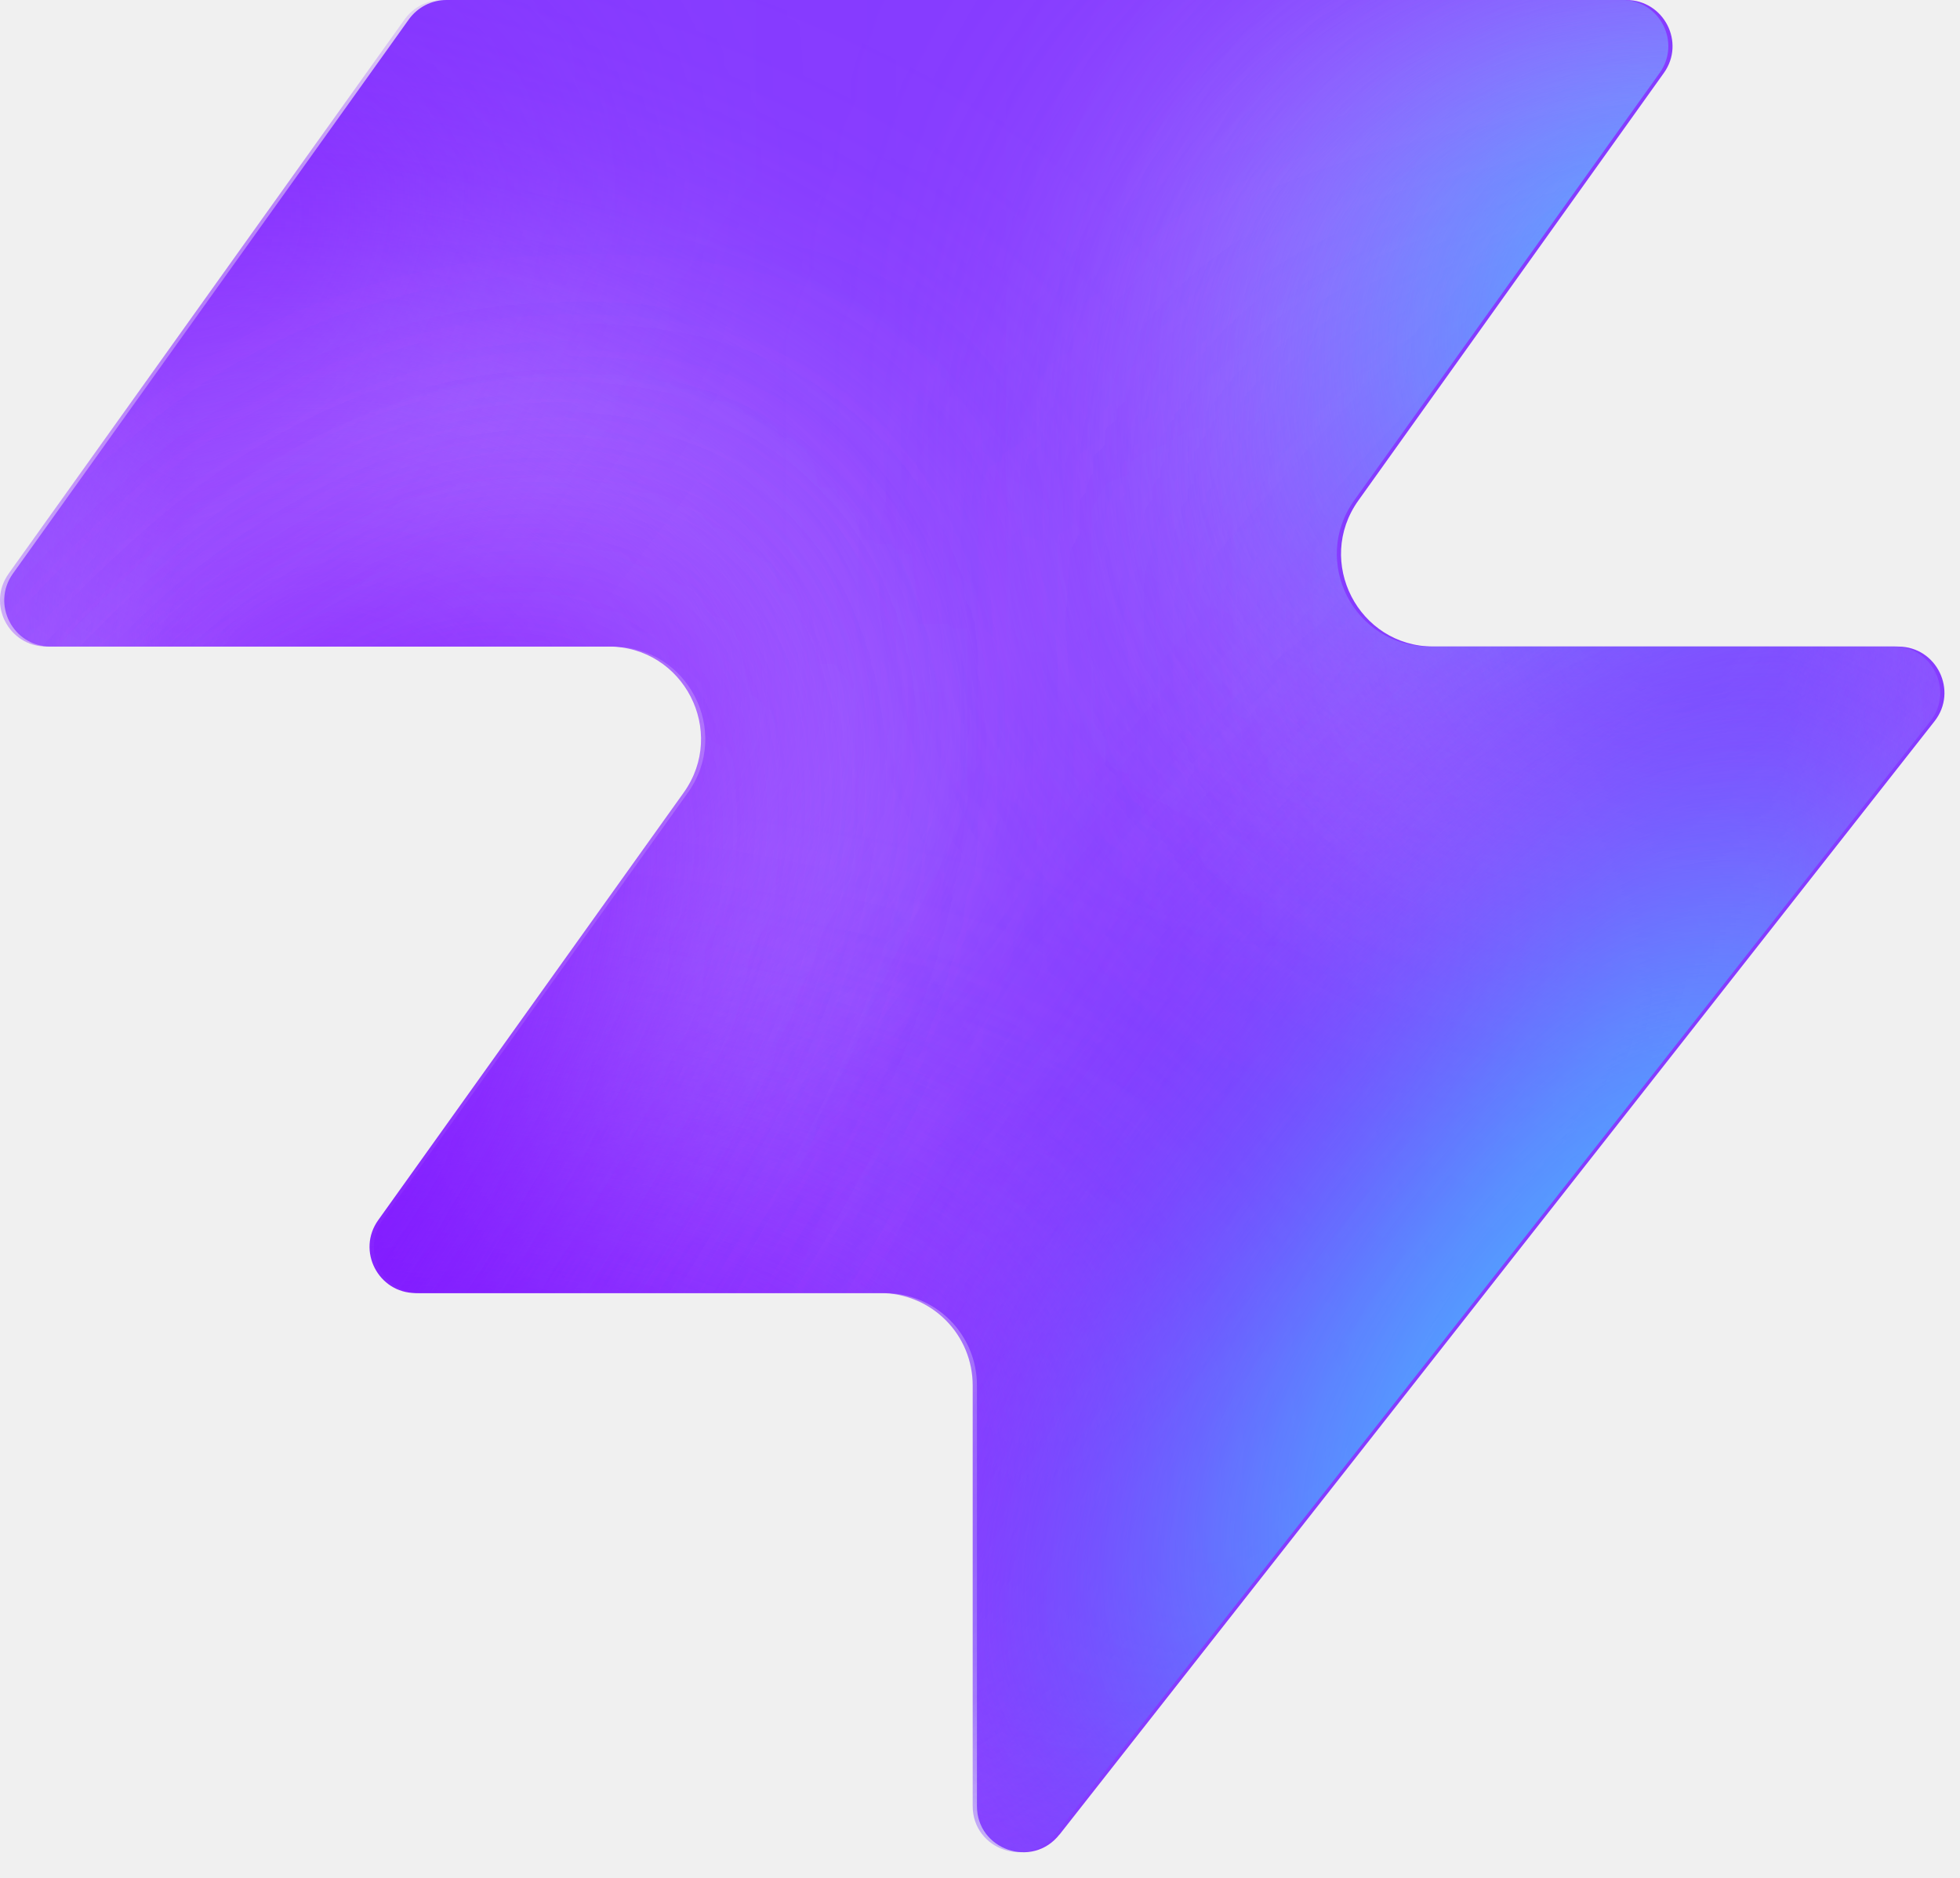
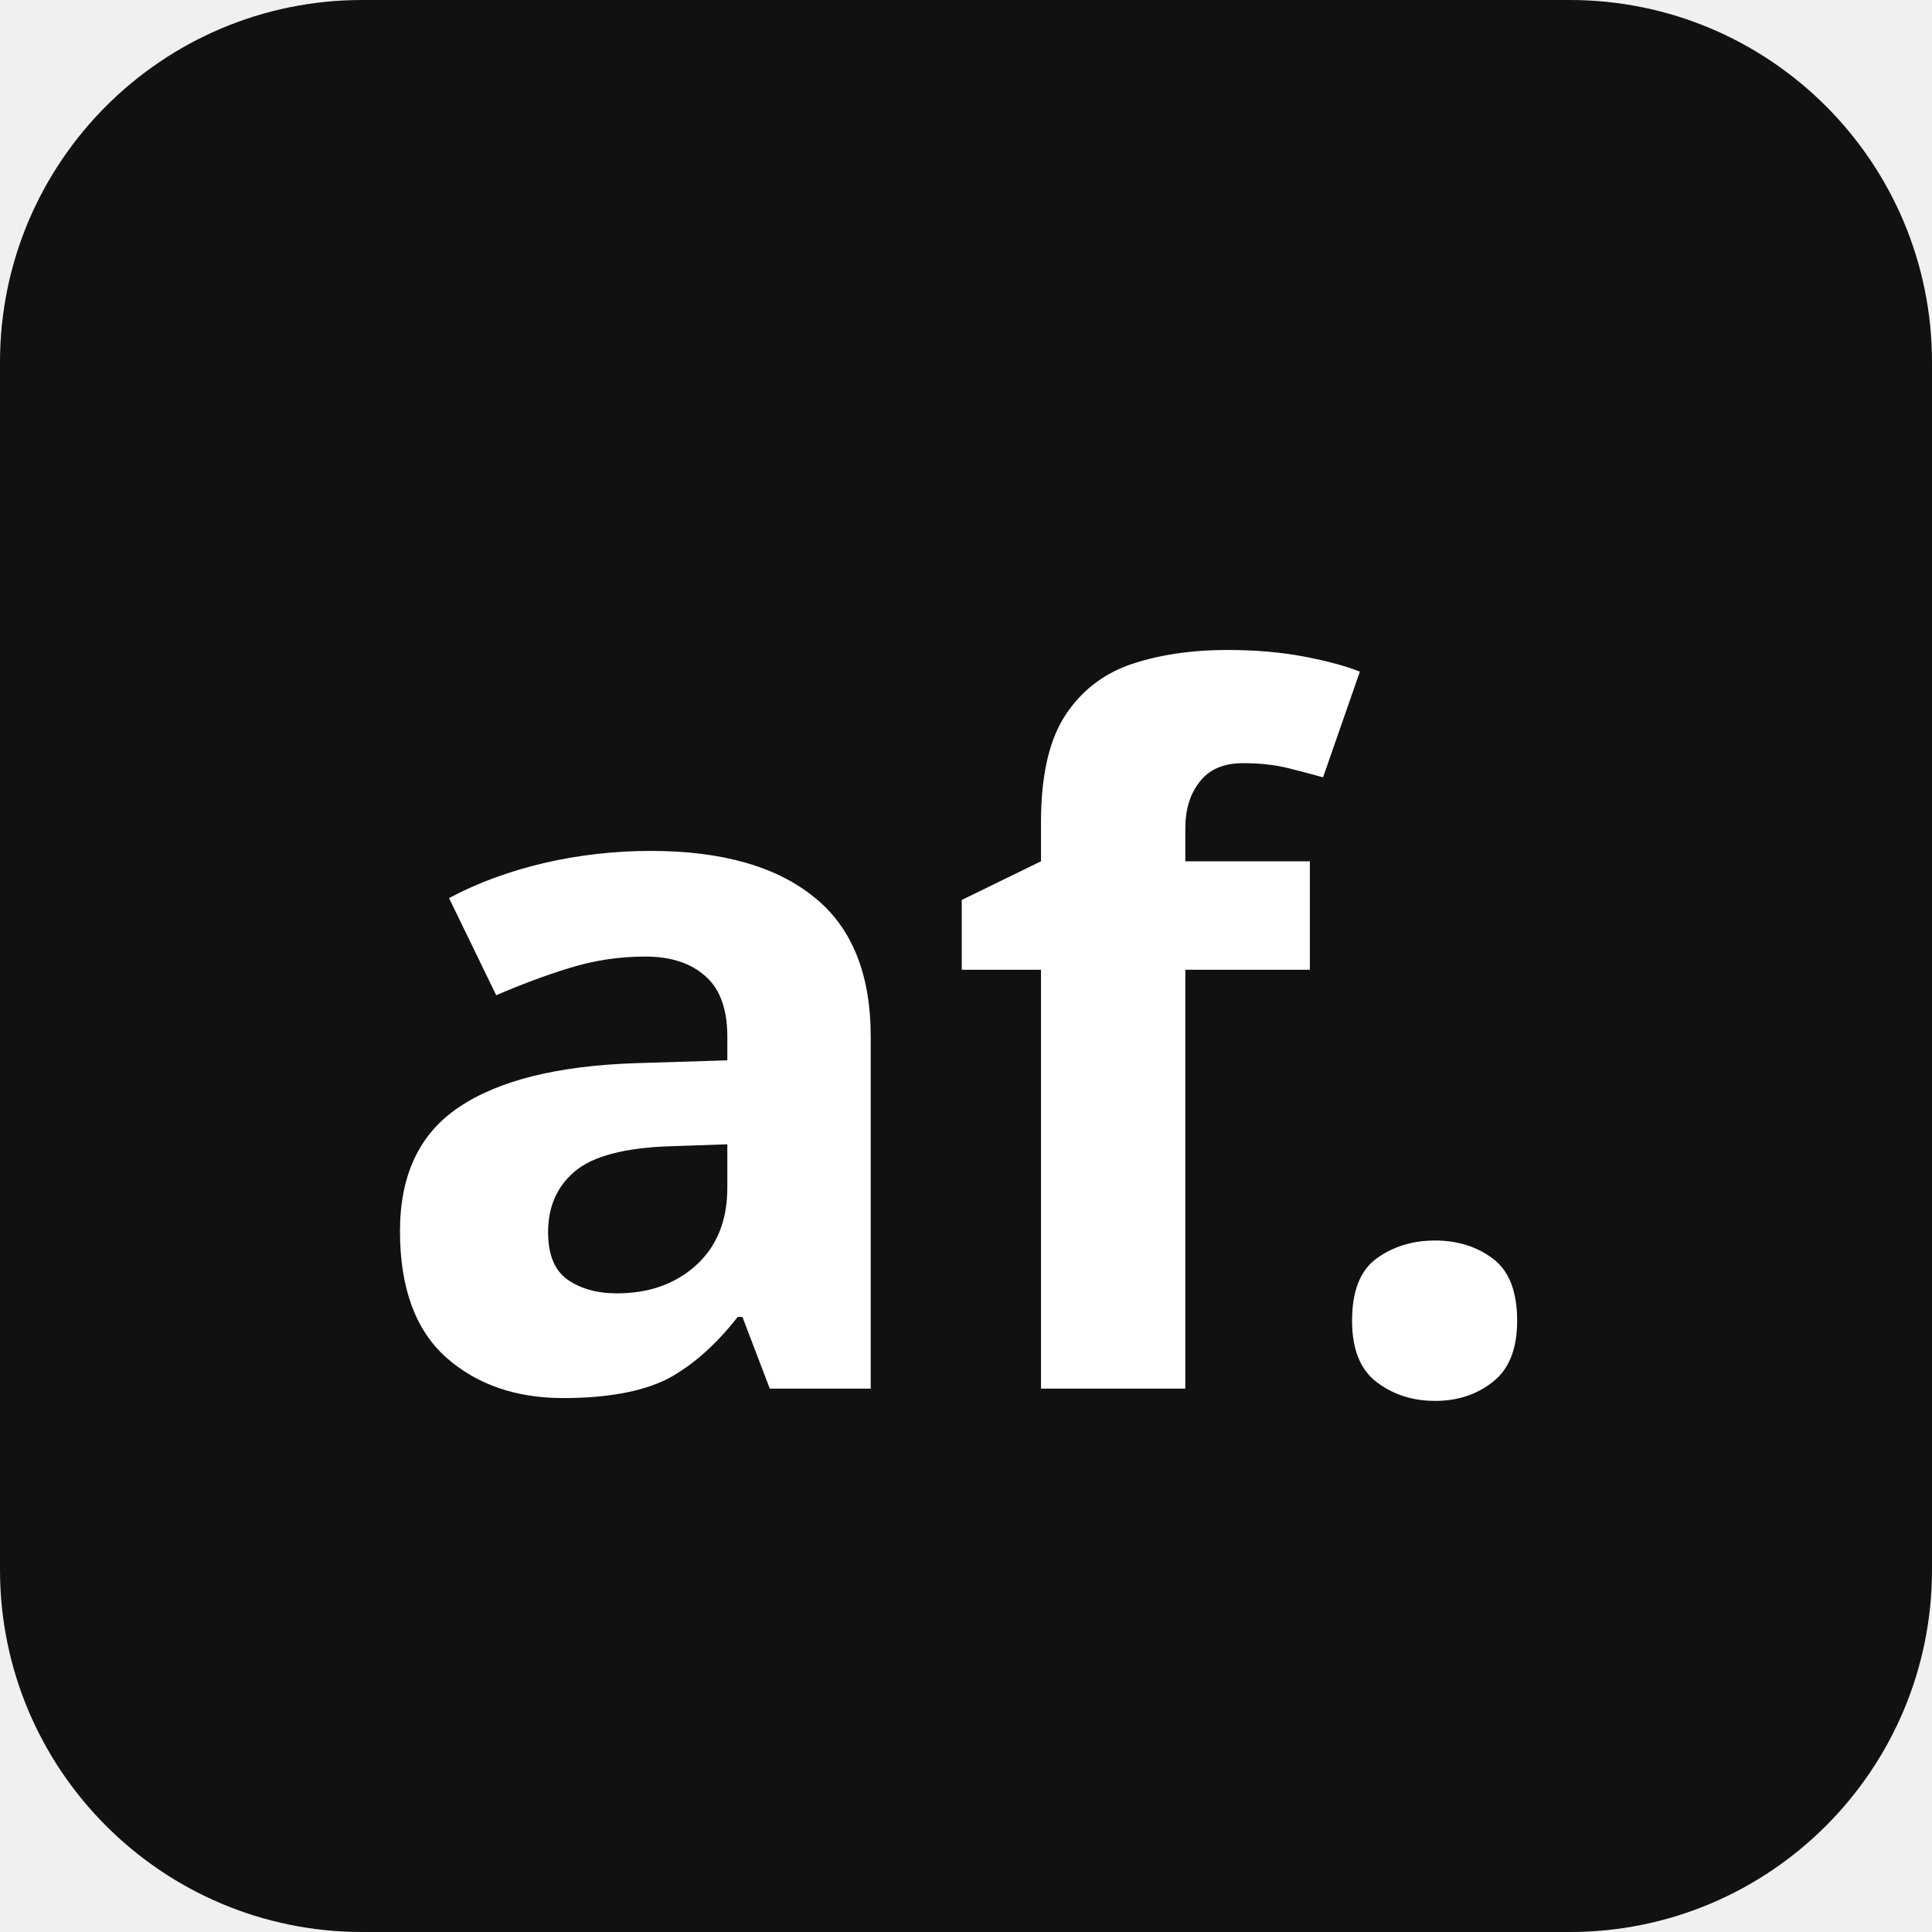
- <svg xmlns="http://www.w3.org/2000/svg" width="48" height="46" fill="none" viewBox="0 0 48 46">
-   <path fill="#863bff" d="M25.946 44.938c-.664.845-2.021.375-2.021-.698V33.937a2.26 2.26 0 0 0-2.262-2.262H10.287c-.92 0-1.456-1.04-.92-1.788l7.48-10.471c1.07-1.497 0-3.578-1.842-3.578H1.237c-.92 0-1.456-1.04-.92-1.788L10.013.474c.214-.297.556-.474.92-.474h28.894c.92 0 1.456 1.04.92 1.788l-7.48 10.471c-1.07 1.498 0 3.579 1.842 3.579h11.377c.943 0 1.473 1.088.89 1.83L25.947 44.94z" style="fill:#863bff;fill:color(display-p3 .525 .23 1);fill-opacity:1" />
-   <mask id="a" width="48" height="46" x="0" y="0" maskUnits="userSpaceOnUse" style="mask-type:alpha">
-     <path fill="#000" d="M25.842 44.938c-.664.844-2.021.375-2.021-.698V33.937a2.26 2.26 0 0 0-2.262-2.262H10.183c-.92 0-1.456-1.04-.92-1.788l7.48-10.471c1.07-1.498 0-3.579-1.842-3.579H1.133c-.92 0-1.456-1.04-.92-1.787L9.91.473c.214-.297.556-.474.92-.474h28.894c.92 0 1.456 1.04.92 1.788l-7.48 10.471c-1.07 1.498 0 3.578 1.842 3.578h11.377c.943 0 1.473 1.088.89 1.832L25.843 44.94z" style="fill:#000;fill-opacity:1" />
-   </mask>
-   <g mask="url(#a)">
-     <g filter="url(#b)">
-       <ellipse cx="5.508" cy="14.704" fill="#ede6ff" rx="5.508" ry="14.704" style="fill:#ede6ff;fill:color(display-p3 .927 .903 1);fill-opacity:1" transform="matrix(.00324 1 1 -.00324 -4.47 31.516)" />
-     </g>
-     <g filter="url(#c)">
-       <ellipse cx="10.399" cy="29.851" fill="#ede6ff" rx="10.399" ry="29.851" style="fill:#ede6ff;fill:color(display-p3 .927 .903 1);fill-opacity:1" transform="matrix(.00324 1 1 -.00324 -39.328 7.883)" />
-     </g>
-     <g filter="url(#d)">
-       <ellipse cx="5.508" cy="30.487" fill="#7e14ff" rx="5.508" ry="30.487" style="fill:#7e14ff;fill:color(display-p3 .492 .077 1);fill-opacity:1" transform="rotate(89.814 -25.913 -14.639)scale(1 -1)" />
-     </g>
-     <g filter="url(#e)">
-       <ellipse cx="5.508" cy="30.599" fill="#7e14ff" rx="5.508" ry="30.599" style="fill:#7e14ff;fill:color(display-p3 .492 .077 1);fill-opacity:1" transform="rotate(89.814 -32.644 -3.334)scale(1 -1)" />
-     </g>
-     <g filter="url(#f)">
-       <ellipse cx="5.508" cy="30.599" fill="#7e14ff" rx="5.508" ry="30.599" style="fill:#7e14ff;fill:color(display-p3 .492 .077 1);fill-opacity:1" transform="matrix(.00324 1 1 -.00324 -34.34 30.47)" />
-     </g>
-     <g filter="url(#g)">
-       <ellipse cx="14.072" cy="22.078" fill="#ede6ff" rx="14.072" ry="22.078" style="fill:#ede6ff;fill:color(display-p3 .927 .903 1);fill-opacity:1" transform="rotate(93.35 24.506 48.493)scale(-1 1)" />
-     </g>
-     <g filter="url(#h)">
-       <ellipse cx="3.47" cy="21.501" fill="#7e14ff" rx="3.47" ry="21.501" style="fill:#7e14ff;fill:color(display-p3 .492 .077 1);fill-opacity:1" transform="rotate(89.009 28.708 47.59)scale(-1 1)" />
-     </g>
-     <g filter="url(#i)">
-       <ellipse cx="3.47" cy="21.501" fill="#7e14ff" rx="3.47" ry="21.501" style="fill:#7e14ff;fill:color(display-p3 .492 .077 1);fill-opacity:1" transform="rotate(89.009 28.708 47.59)scale(-1 1)" />
-     </g>
-     <g filter="url(#j)">
-       <ellipse cx=".387" cy="8.972" fill="#7e14ff" rx="4.407" ry="29.108" style="fill:#7e14ff;fill:color(display-p3 .492 .077 1);fill-opacity:1" transform="rotate(39.51 .387 8.972)" />
-     </g>
-     <g filter="url(#k)">
-       <ellipse cx="47.523" cy="-6.092" fill="#7e14ff" rx="4.407" ry="29.108" style="fill:#7e14ff;fill:color(display-p3 .492 .077 1);fill-opacity:1" transform="rotate(37.892 47.523 -6.092)" />
-     </g>
-     <g filter="url(#l)">
-       <ellipse cx="41.412" cy="6.333" fill="#47bfff" rx="5.971" ry="9.665" style="fill:#47bfff;fill:color(display-p3 .28 .748 1);fill-opacity:1" transform="rotate(37.892 41.412 6.333)" />
-     </g>
-     <g filter="url(#m)">
-       <ellipse cx="-1.879" cy="38.332" fill="#7e14ff" rx="4.407" ry="29.108" style="fill:#7e14ff;fill:color(display-p3 .492 .077 1);fill-opacity:1" transform="rotate(37.892 -1.88 38.332)" />
-     </g>
-     <g filter="url(#n)">
-       <ellipse cx="-1.879" cy="38.332" fill="#7e14ff" rx="4.407" ry="29.108" style="fill:#7e14ff;fill:color(display-p3 .492 .077 1);fill-opacity:1" transform="rotate(37.892 -1.88 38.332)" />
-     </g>
-     <g filter="url(#o)">
-       <ellipse cx="35.651" cy="29.907" fill="#7e14ff" rx="4.407" ry="29.108" style="fill:#7e14ff;fill:color(display-p3 .492 .077 1);fill-opacity:1" transform="rotate(37.892 35.651 29.907)" />
-     </g>
-     <g filter="url(#p)">
-       <ellipse cx="38.418" cy="32.4" fill="#47bfff" rx="5.971" ry="15.297" style="fill:#47bfff;fill:color(display-p3 .28 .748 1);fill-opacity:1" transform="rotate(37.892 38.418 32.4)" />
-     </g>
-   </g>
-   <defs>
-     <filter id="b" width="60.045" height="41.654" x="-19.77" y="16.149" color-interpolation-filters="sRGB" filterUnits="userSpaceOnUse">
-       <feFlood flood-opacity="0" result="BackgroundImageFix" />
-       <feBlend in="SourceGraphic" in2="BackgroundImageFix" result="shape" />
-       <feGaussianBlur result="effect1_foregroundBlur_2002_17158" stdDeviation="7.659" />
-     </filter>
-     <filter id="c" width="90.34" height="51.437" x="-54.613" y="-7.533" color-interpolation-filters="sRGB" filterUnits="userSpaceOnUse">
-       <feFlood flood-opacity="0" result="BackgroundImageFix" />
-       <feBlend in="SourceGraphic" in2="BackgroundImageFix" result="shape" />
-       <feGaussianBlur result="effect1_foregroundBlur_2002_17158" stdDeviation="7.659" />
-     </filter>
-     <filter id="d" width="79.355" height="29.4" x="-49.64" y="2.03" color-interpolation-filters="sRGB" filterUnits="userSpaceOnUse">
-       <feFlood flood-opacity="0" result="BackgroundImageFix" />
-       <feBlend in="SourceGraphic" in2="BackgroundImageFix" result="shape" />
-       <feGaussianBlur result="effect1_foregroundBlur_2002_17158" stdDeviation="4.596" />
-     </filter>
-     <filter id="e" width="79.579" height="29.4" x="-45.045" y="20.029" color-interpolation-filters="sRGB" filterUnits="userSpaceOnUse">
-       <feFlood flood-opacity="0" result="BackgroundImageFix" />
-       <feBlend in="SourceGraphic" in2="BackgroundImageFix" result="shape" />
-       <feGaussianBlur result="effect1_foregroundBlur_2002_17158" stdDeviation="4.596" />
-     </filter>
-     <filter id="f" width="79.579" height="29.4" x="-43.513" y="21.178" color-interpolation-filters="sRGB" filterUnits="userSpaceOnUse">
-       <feFlood flood-opacity="0" result="BackgroundImageFix" />
-       <feBlend in="SourceGraphic" in2="BackgroundImageFix" result="shape" />
-       <feGaussianBlur result="effect1_foregroundBlur_2002_17158" stdDeviation="4.596" />
-     </filter>
-     <filter id="g" width="74.749" height="58.852" x="15.756" y="-17.901" color-interpolation-filters="sRGB" filterUnits="userSpaceOnUse">
-       <feFlood flood-opacity="0" result="BackgroundImageFix" />
-       <feBlend in="SourceGraphic" in2="BackgroundImageFix" result="shape" />
-       <feGaussianBlur result="effect1_foregroundBlur_2002_17158" stdDeviation="7.659" />
-     </filter>
-     <filter id="h" width="61.377" height="25.362" x="23.548" y="2.284" color-interpolation-filters="sRGB" filterUnits="userSpaceOnUse">
-       <feFlood flood-opacity="0" result="BackgroundImageFix" />
-       <feBlend in="SourceGraphic" in2="BackgroundImageFix" result="shape" />
-       <feGaussianBlur result="effect1_foregroundBlur_2002_17158" stdDeviation="4.596" />
-     </filter>
-     <filter id="i" width="61.377" height="25.362" x="23.548" y="2.284" color-interpolation-filters="sRGB" filterUnits="userSpaceOnUse">
-       <feFlood flood-opacity="0" result="BackgroundImageFix" />
-       <feBlend in="SourceGraphic" in2="BackgroundImageFix" result="shape" />
-       <feGaussianBlur result="effect1_foregroundBlur_2002_17158" stdDeviation="4.596" />
-     </filter>
-     <filter id="j" width="56.045" height="63.649" x="-27.636" y="-22.853" color-interpolation-filters="sRGB" filterUnits="userSpaceOnUse">
-       <feFlood flood-opacity="0" result="BackgroundImageFix" />
-       <feBlend in="SourceGraphic" in2="BackgroundImageFix" result="shape" />
-       <feGaussianBlur result="effect1_foregroundBlur_2002_17158" stdDeviation="4.596" />
-     </filter>
-     <filter id="k" width="54.814" height="64.646" x="20.116" y="-38.415" color-interpolation-filters="sRGB" filterUnits="userSpaceOnUse">
-       <feFlood flood-opacity="0" result="BackgroundImageFix" />
-       <feBlend in="SourceGraphic" in2="BackgroundImageFix" result="shape" />
-       <feGaussianBlur result="effect1_foregroundBlur_2002_17158" stdDeviation="4.596" />
-     </filter>
-     <filter id="l" width="33.541" height="35.313" x="24.641" y="-11.323" color-interpolation-filters="sRGB" filterUnits="userSpaceOnUse">
-       <feFlood flood-opacity="0" result="BackgroundImageFix" />
-       <feBlend in="SourceGraphic" in2="BackgroundImageFix" result="shape" />
-       <feGaussianBlur result="effect1_foregroundBlur_2002_17158" stdDeviation="4.596" />
-     </filter>
-     <filter id="m" width="54.814" height="64.646" x="-29.286" y="6.009" color-interpolation-filters="sRGB" filterUnits="userSpaceOnUse">
-       <feFlood flood-opacity="0" result="BackgroundImageFix" />
-       <feBlend in="SourceGraphic" in2="BackgroundImageFix" result="shape" />
-       <feGaussianBlur result="effect1_foregroundBlur_2002_17158" stdDeviation="4.596" />
-     </filter>
-     <filter id="n" width="54.814" height="64.646" x="-29.286" y="6.009" color-interpolation-filters="sRGB" filterUnits="userSpaceOnUse">
-       <feFlood flood-opacity="0" result="BackgroundImageFix" />
-       <feBlend in="SourceGraphic" in2="BackgroundImageFix" result="shape" />
-       <feGaussianBlur result="effect1_foregroundBlur_2002_17158" stdDeviation="4.596" />
-     </filter>
-     <filter id="o" width="54.814" height="64.646" x="8.244" y="-2.416" color-interpolation-filters="sRGB" filterUnits="userSpaceOnUse">
-       <feFlood flood-opacity="0" result="BackgroundImageFix" />
-       <feBlend in="SourceGraphic" in2="BackgroundImageFix" result="shape" />
-       <feGaussianBlur result="effect1_foregroundBlur_2002_17158" stdDeviation="4.596" />
-     </filter>
-     <filter id="p" width="39.409" height="43.623" x="18.713" y="10.588" color-interpolation-filters="sRGB" filterUnits="userSpaceOnUse">
-       <feFlood flood-opacity="0" result="BackgroundImageFix" />
-       <feBlend in="SourceGraphic" in2="BackgroundImageFix" result="shape" />
-       <feGaussianBlur result="effect1_foregroundBlur_2002_17158" stdDeviation="4.596" />
-     </filter>
-   </defs>
+ <svg xmlns="http://www.w3.org/2000/svg" viewBox="0 0 32 32">
+   <rect width="32" height="32" rx="6" fill="#111" />
+   <text x="16" y="23" font-family="system-ui,sans-serif" font-size="16" font-weight="700" fill="#fff" text-anchor="middle">af.</text>
</svg>
